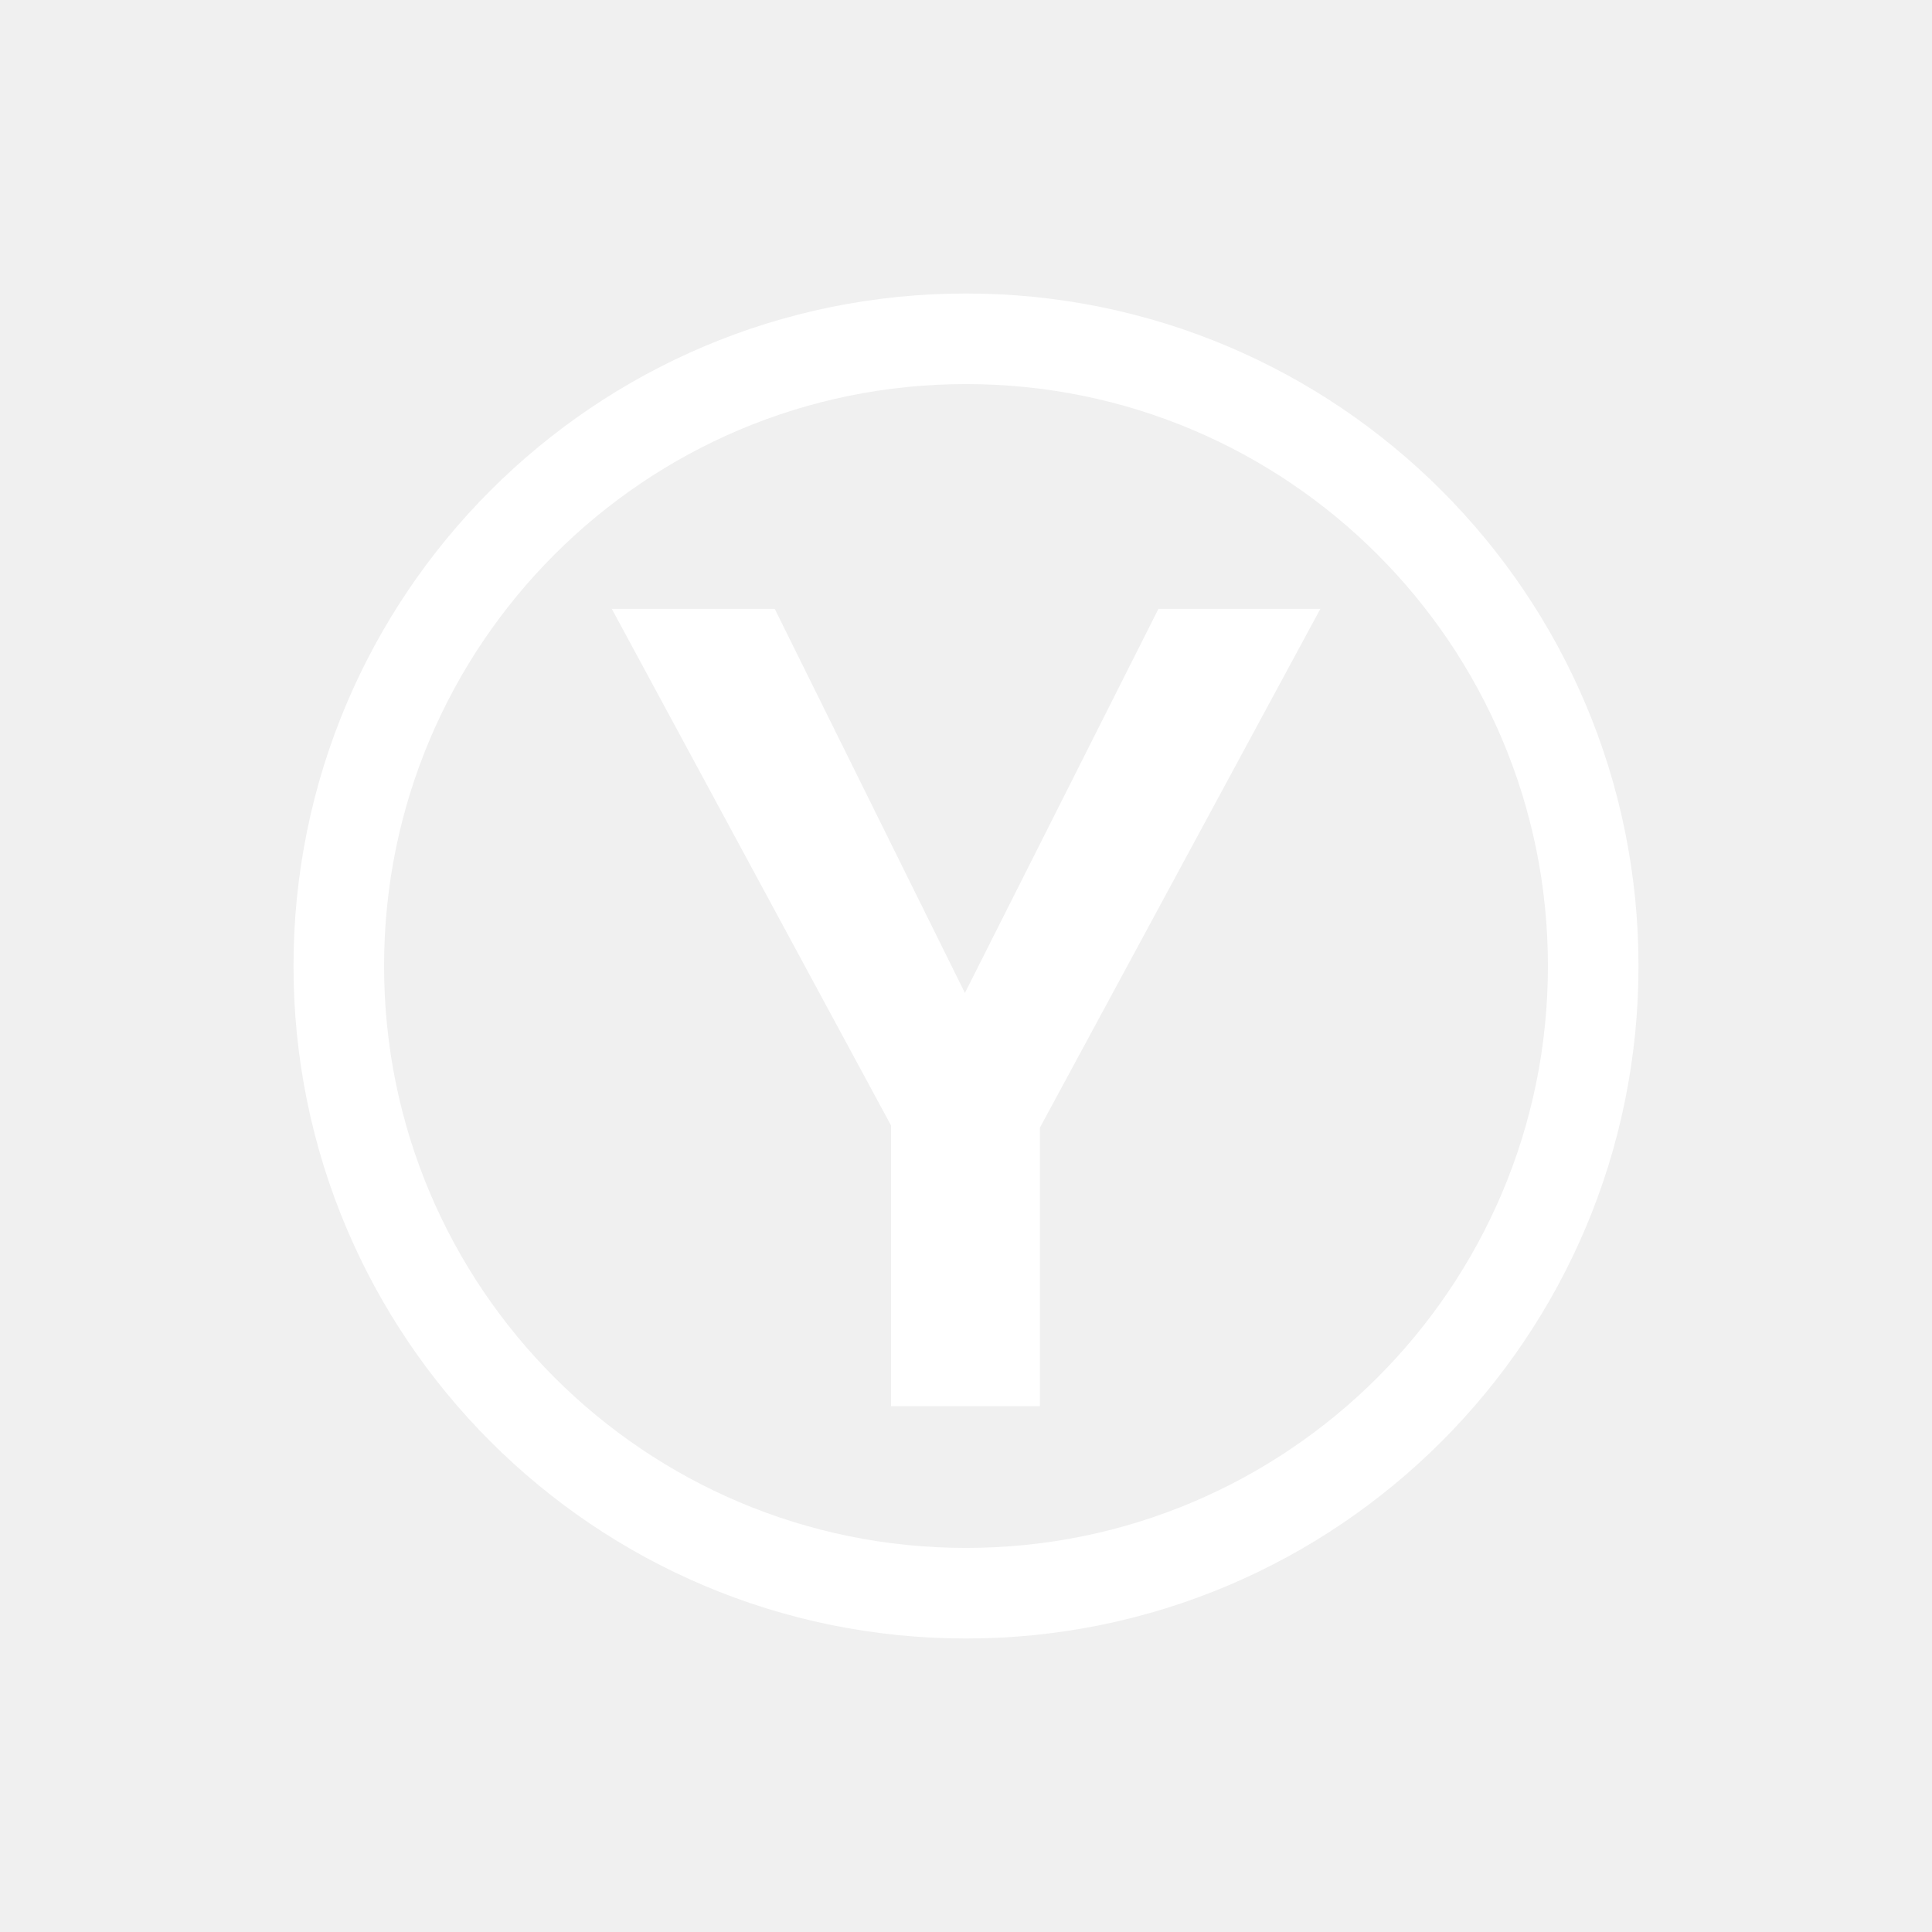
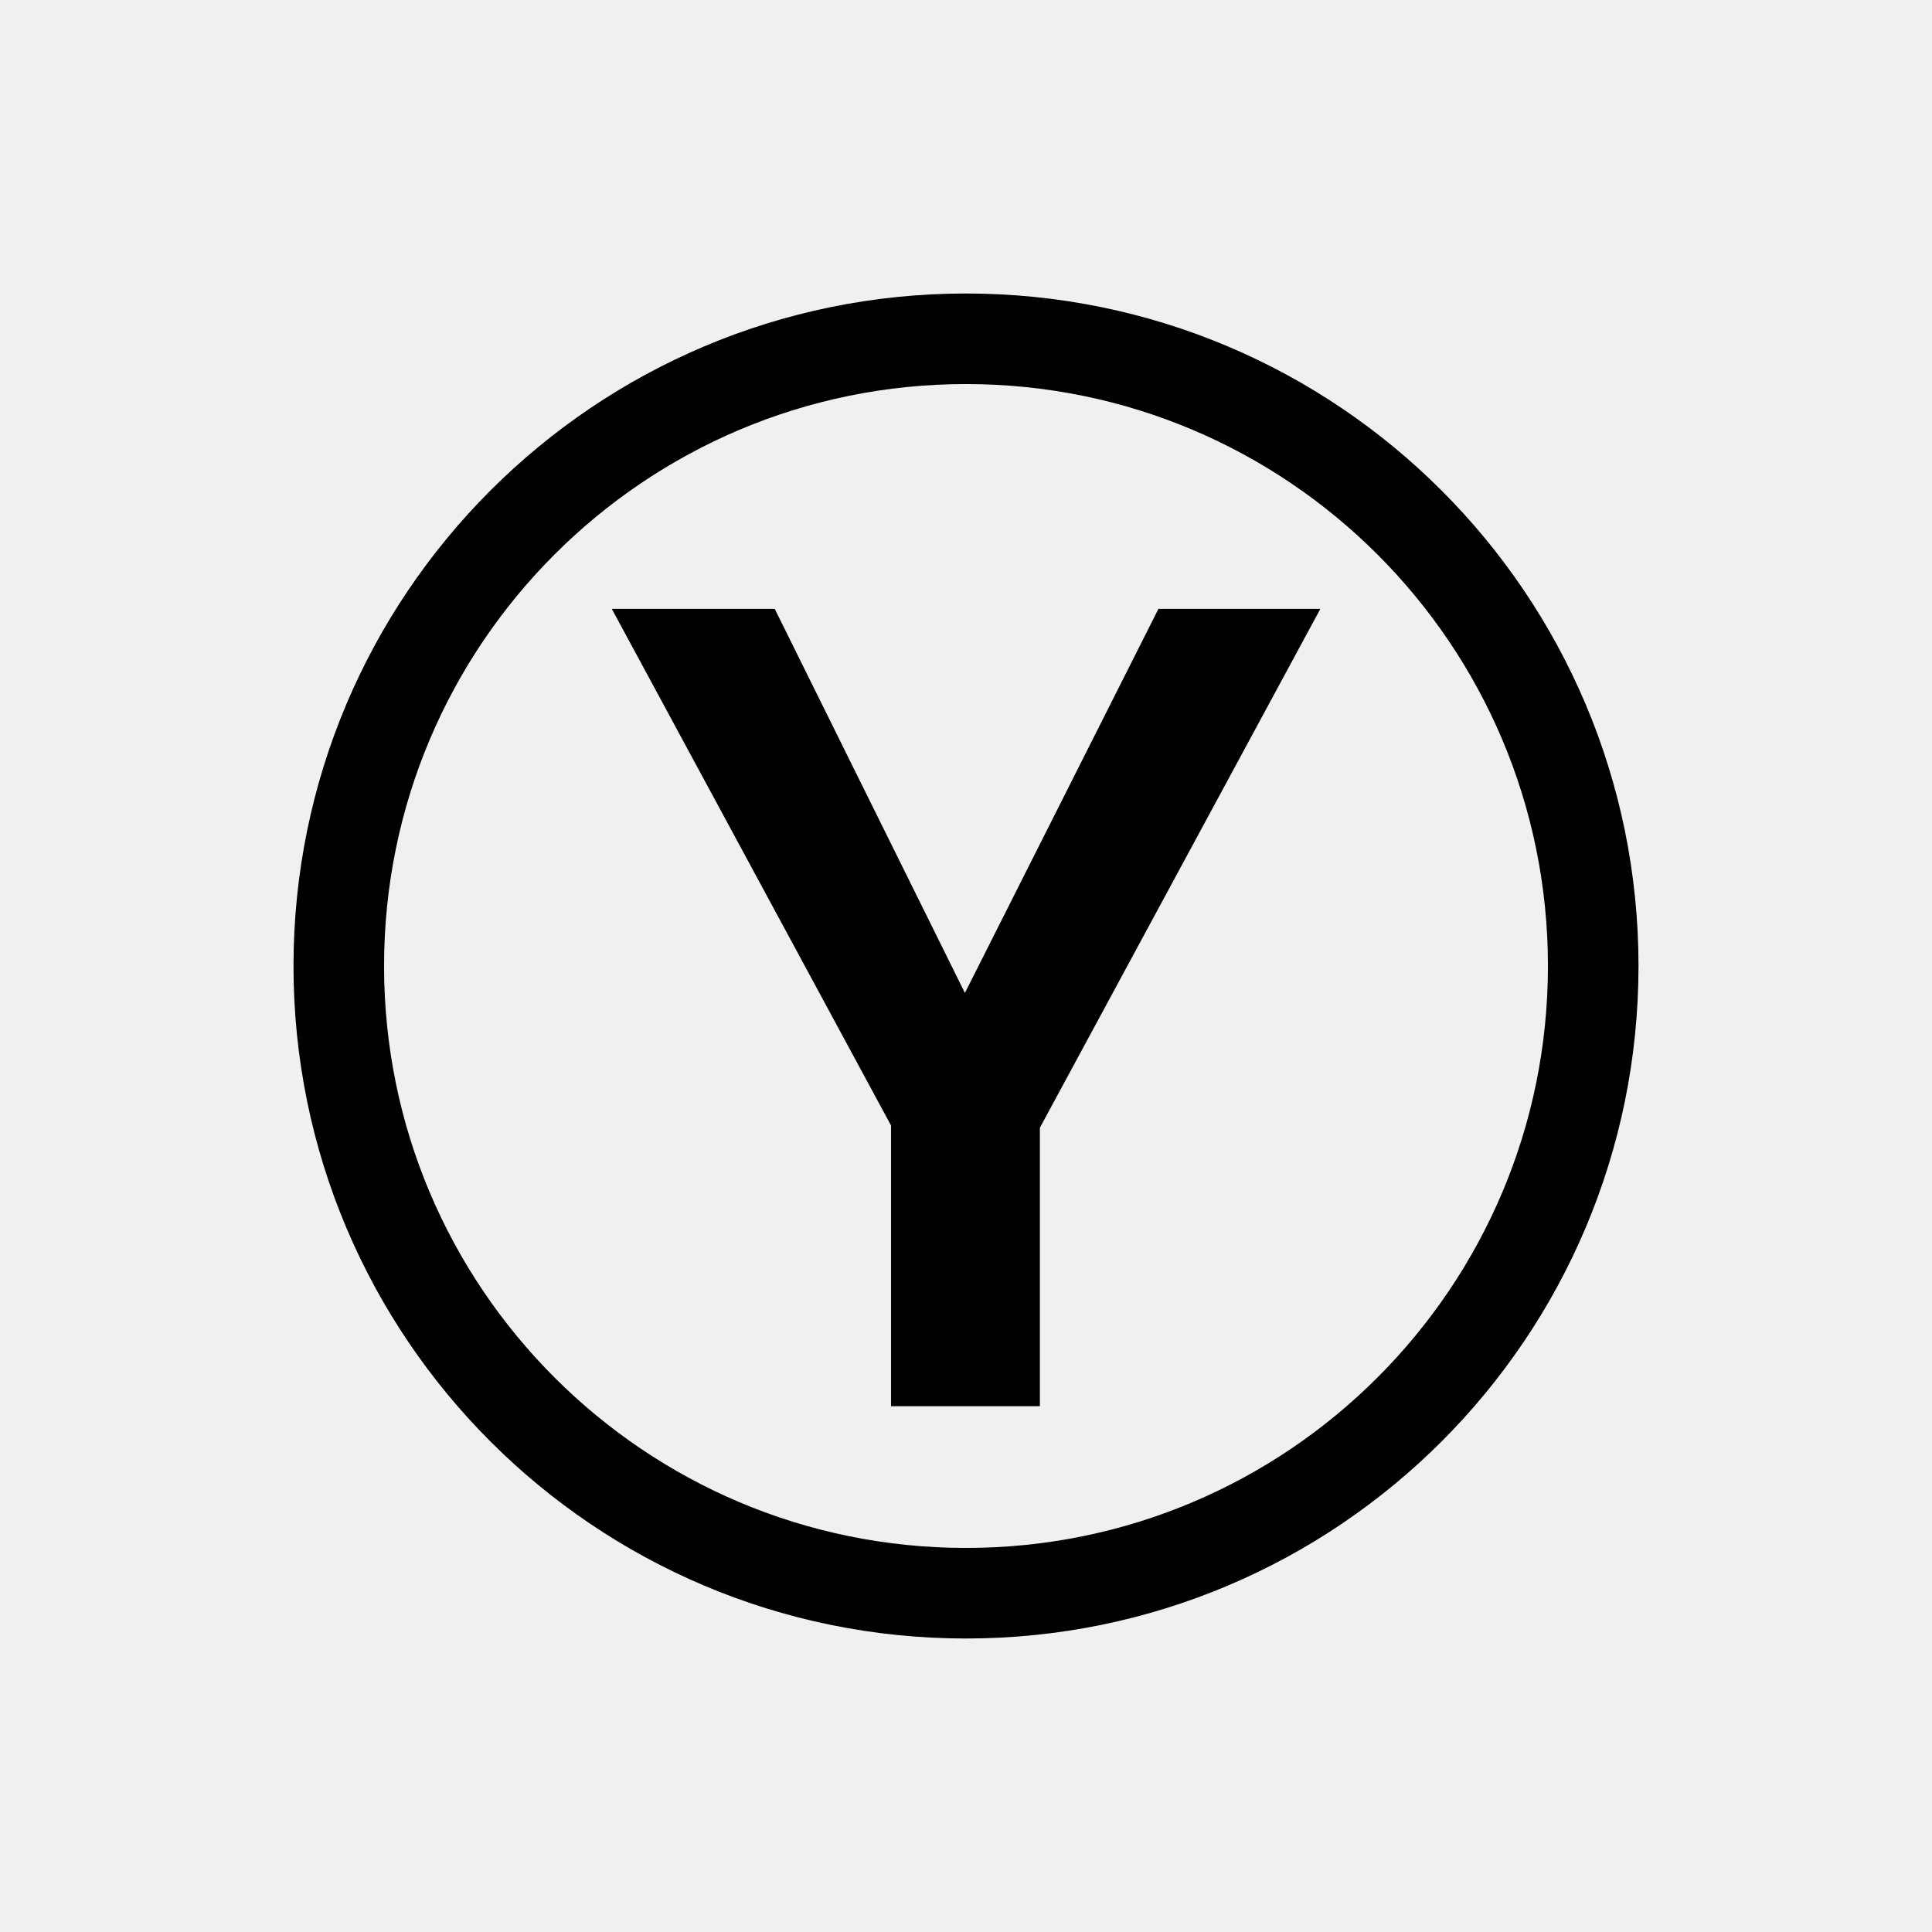
<svg xmlns="http://www.w3.org/2000/svg" id="Layer_1" data-name="Layer 1" viewBox="0 0 512 512">
  <defs>
-     <style>.cls-1{fill:#fff;}.cls-2{fill:none;stroke:#fff;stroke-miterlimit:10;stroke-width:24px;}</style>
+     <style>.cls-1{fill:currentcolor;}.cls-2{fill:none;stroke:currentcolor;stroke-miterlimit:10;stroke-width:24px;}</style>
  </defs>
  <path class="cls-1" d="M205.31,161.35l50.4,101.79L307,161.35h42.91L275.58,298.86v73.8H236.13v-74.4l-74-136.91Z" />
  <circle class="cls-2" cx="256" cy="256" r="166.22" />
</svg>
